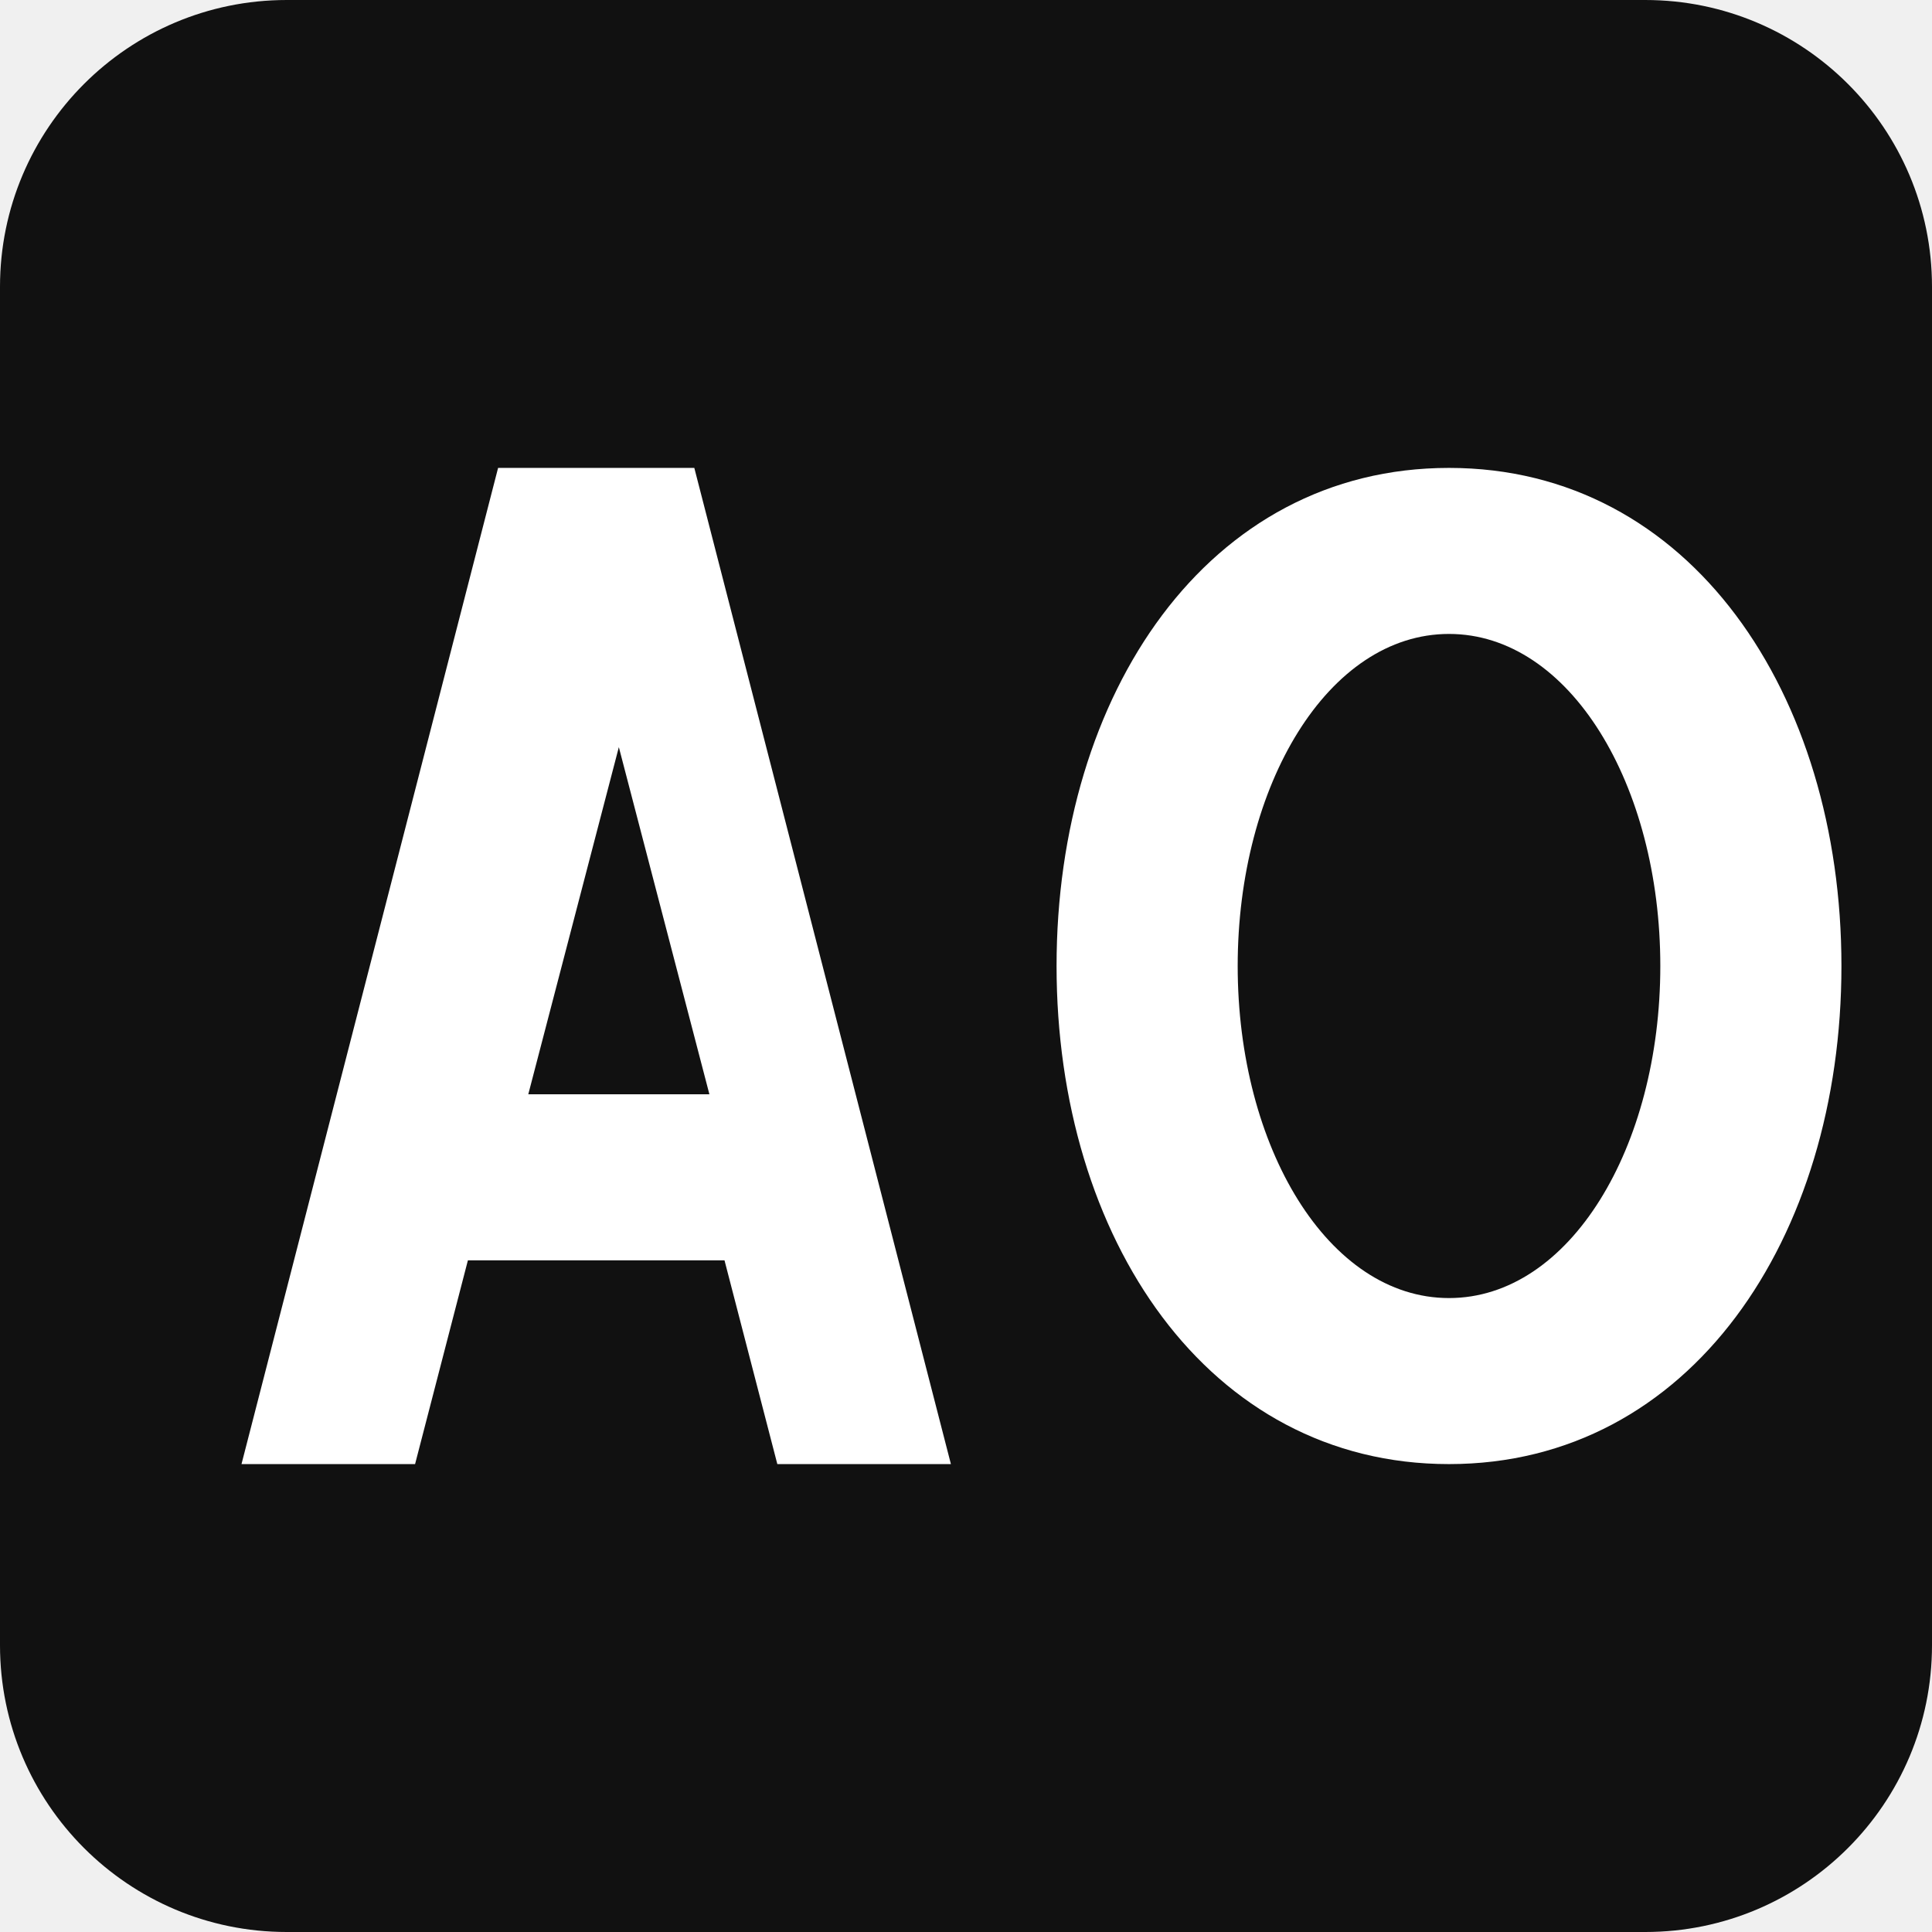
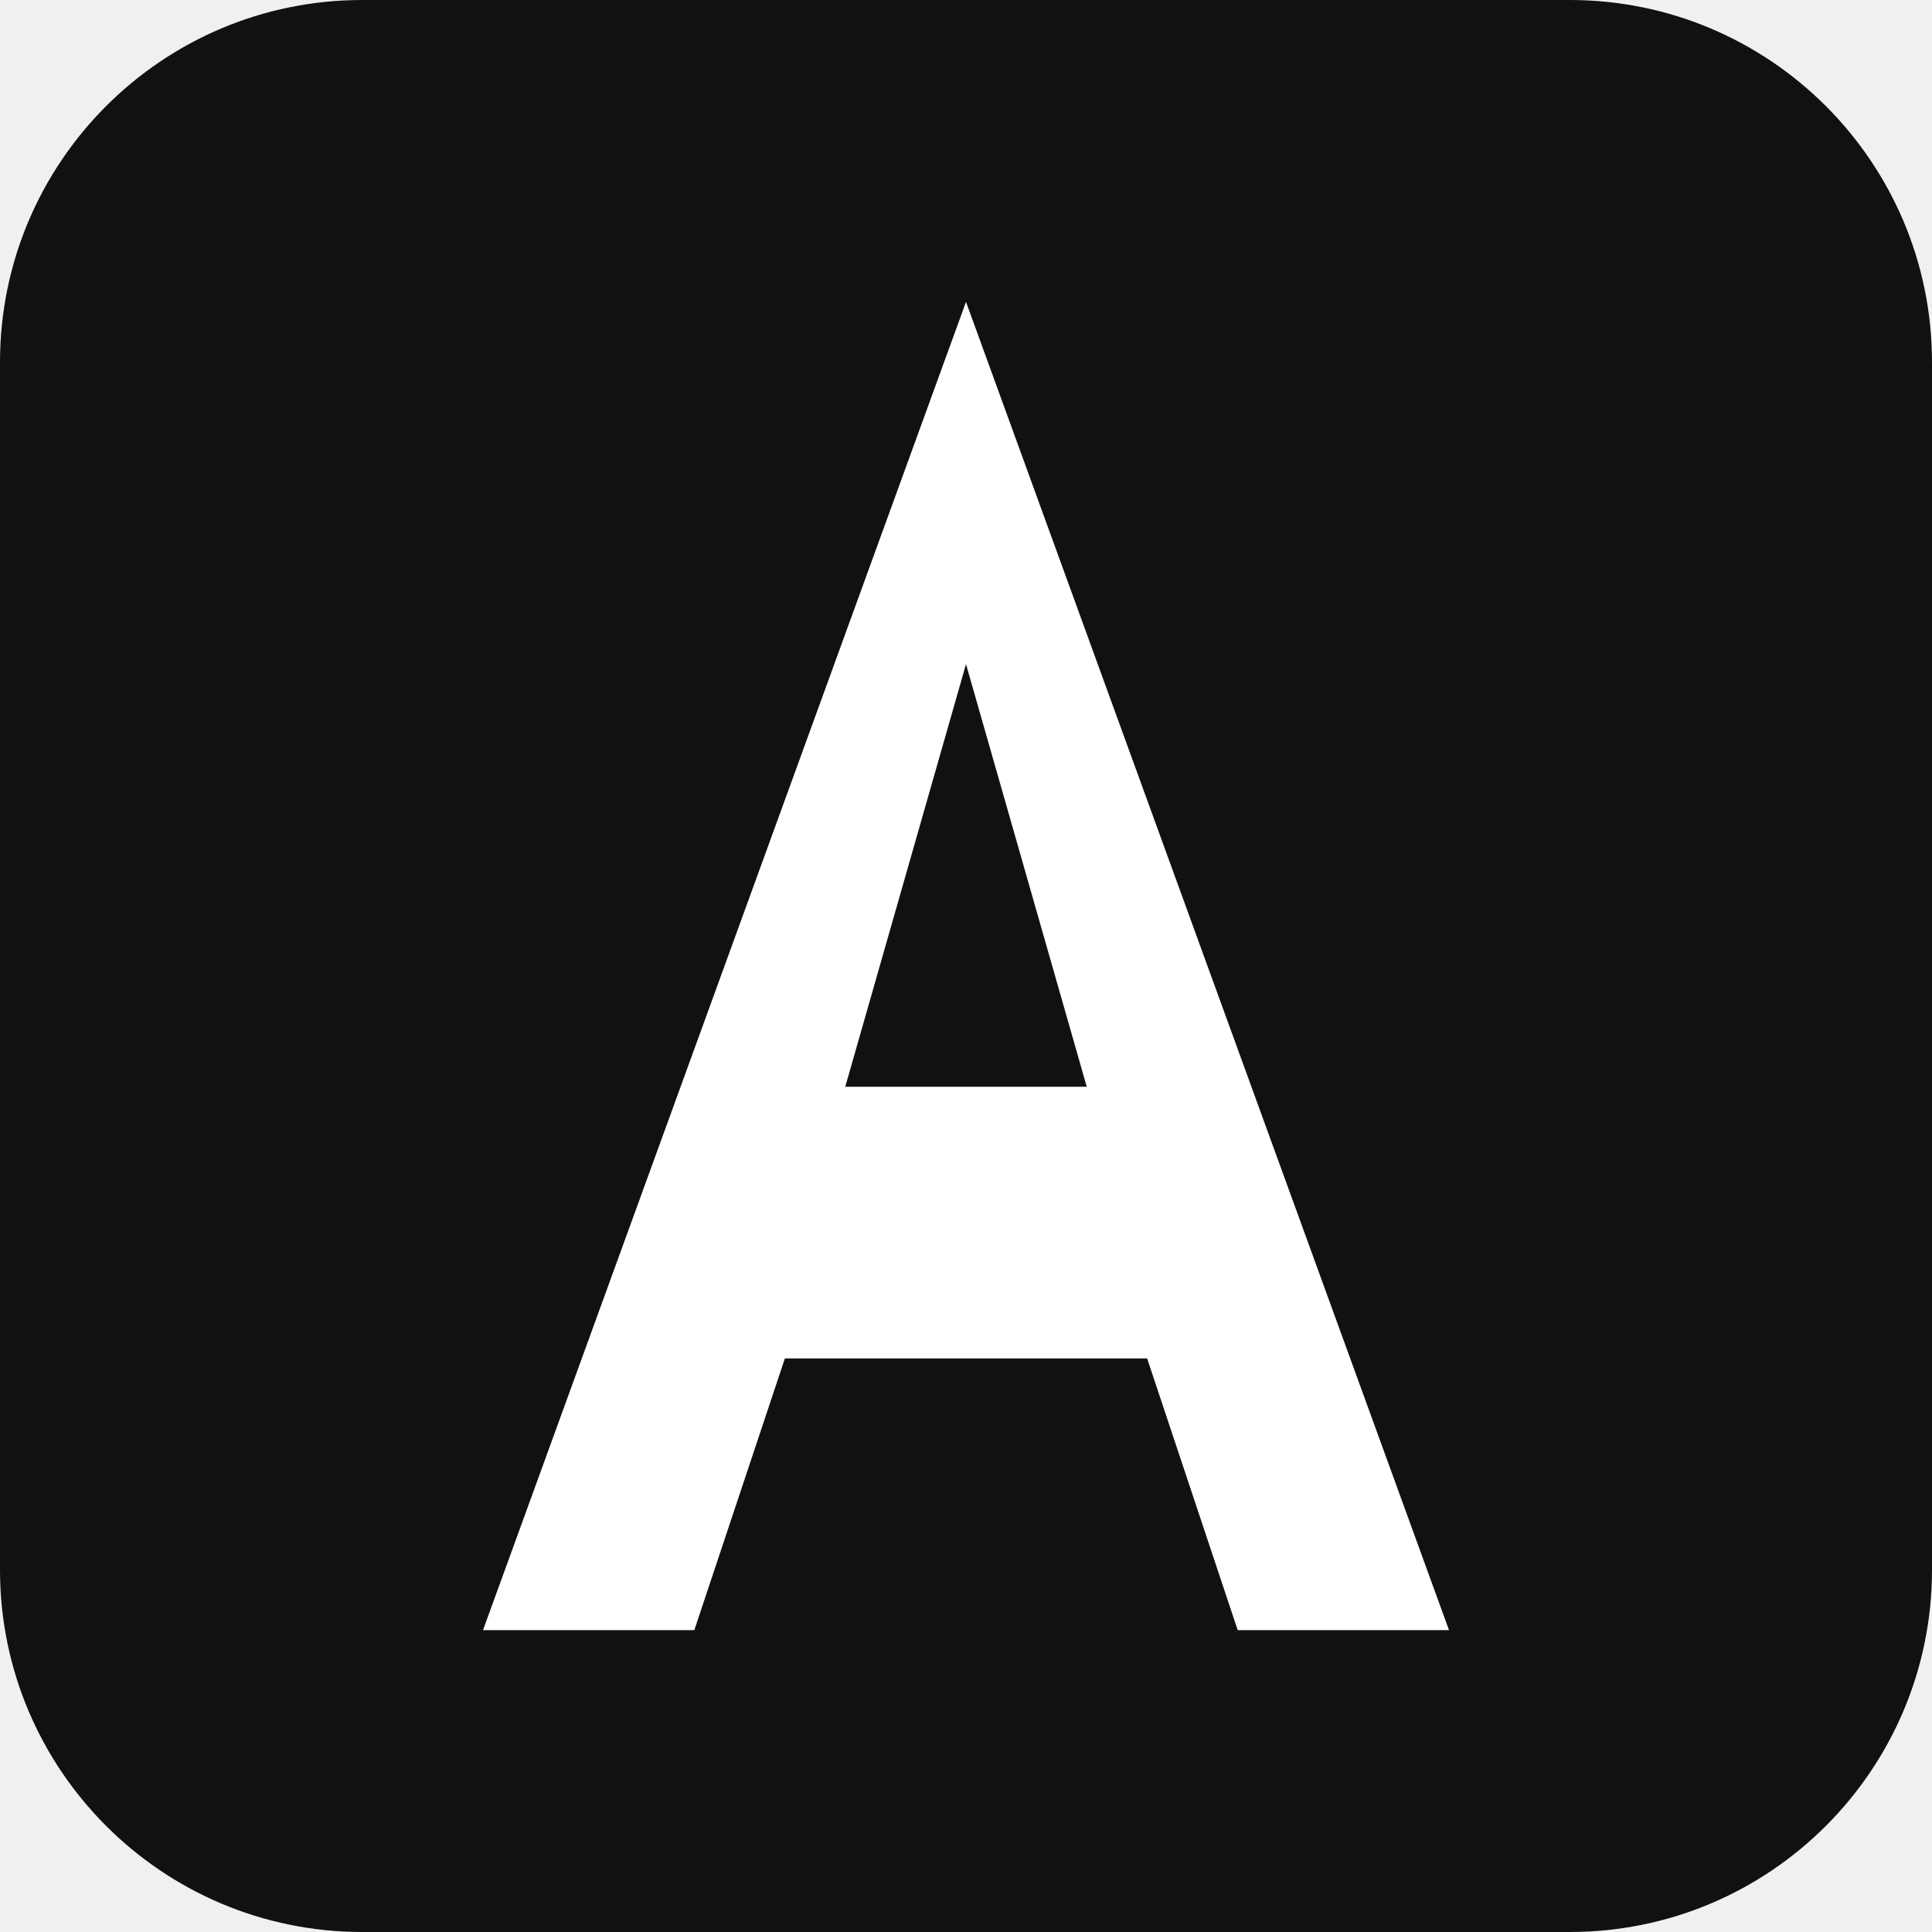
<svg xmlns="http://www.w3.org/2000/svg" viewBox="0 0 512 512">
-   <rect width="512" height="512" rx="76" fill="#111" />
-   <path fill="#fff" d="M64 388l68-264h52l68 264h-46l-14-54H124l-14 54H64zm76-98h48l-24-92-24 92z" />
-   <path fill="#fff" d="M280 256c0-72 40-132 104-132s104 60 104 132-40 132-104 132-104-60-104-132zm48 0c0 48 24 88 56 88s56-40 56-88-24-88-56-88-56 40-56 88z" />
+   <rect width="512" height="512" rx="96" fill="#111" />
+   <path fill="#fff" d="M256 80L128 432h56l24-72h96l24 72h56L256 80zm0 96l32 112h-64l32-112z" />
</svg>
